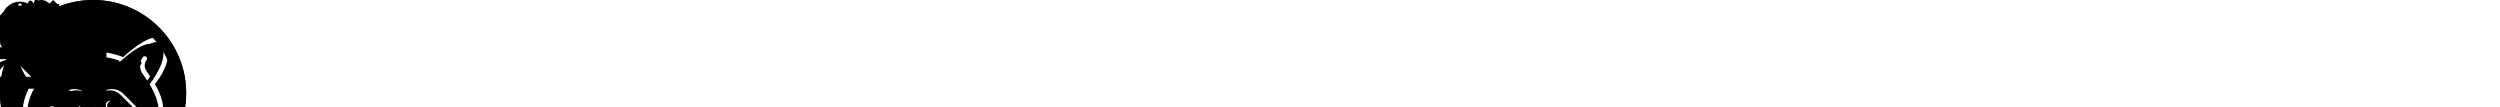
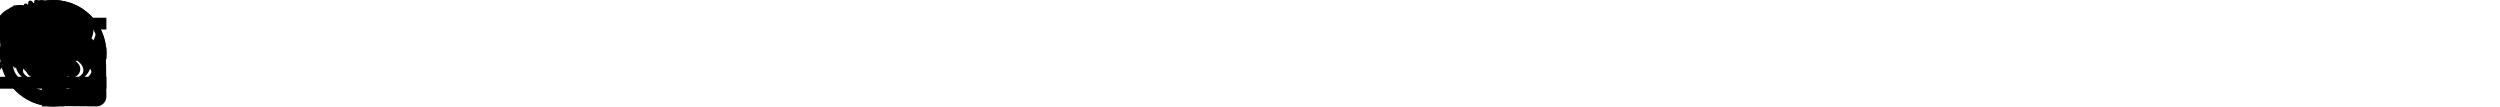
<svg xmlns="http://www.w3.org/2000/svg" version="1.1" width="752" height="32" viewBox="0 0 752 32">
  <svg id="icon-gplus" width="24" height="24" viewBox="0 0 32 32">
    <path d="M15.448 24.24c-0.467-0.507-0.967-1-1.5-1.479s-1.033-0.892-1.5-1.24c-0.467-0.347-0.852-0.725-1.156-1.136-0.305-0.409-0.459-0.823-0.459-1.24 0-0.5 0.159-0.972 0.479-1.417 0.319-0.445 0.708-0.871 1.167-1.281 0.459-0.409 0.915-0.857 1.364-1.344 0.451-0.485 0.837-1.133 1.156-1.937 0.32-0.805 0.479-1.715 0.479-2.729 0-1.013-0.184-2.024-0.552-3.031-0.367-1.007-0.892-1.829-1.573-2.469-0.081-0.081-0.177-0.157-0.289-0.228-0.112-0.069-0.199-0.121-0.26-0.156-0.063-0.033-0.133-0.1-0.208-0.197-0.076-0.097-0.151-0.216-0.22-0.355h2.812l2.813-1.333h-9.104c-1.917 0-3.615 0.268-5.093 0.803s-2.748 1.461-3.803 2.781v9.708c1.429 1.639 3.325 2.459 5.688 2.459 0.444 0 0.929-0.035 1.459-0.104-0.292 0.848-0.437 1.444-0.437 1.792 0 0.929 0.437 1.965 1.312 3.104-3.251 0.096-5.925 0.685-8.021 1.769v3.304c0-0.435 0.473-0.888 0.797-1.261 1.315-1.516 3.293-2.157 5.224-2.417 0.721-0.097 1.467-0.145 2.229-0.145 0.445 0 0.785 0.013 1.021 0.041 0.084 0.056 0.295 0.2 0.636 0.437 0.34 0.236 0.568 0.396 0.685 0.48s0.333 0.244 0.645 0.479 0.533 0.415 0.667 0.531c0.133 0.119 0.323 0.296 0.573 0.531s0.435 0.441 0.552 0.615 0.263 0.385 0.437 0.636 0.295 0.489 0.364 0.719c0.069 0.229 0.136 0.479 0.197 0.751s0.093 0.552 0.093 0.844c0 0.528-0.071 1.479-0.208 1.479h2.333c0.541-1.333 0.812-2.104 0.812-3.271 0-0.917-0.153-1.767-0.459-2.552-0.303-0.785-0.688-1.431-1.153-1.937zM7.792 17.167c-0.708 0-1.383-0.18-2.021-0.541s-1.181-0.831-1.625-1.407c-0.445-0.576-0.833-1.225-1.167-1.948-0.333-0.721-0.58-1.445-0.739-2.167-0.159-0.723-0.24-1.409-0.24-2.063 0-1.333 0.357-2.479 1.073-3.437 0.715-0.959 1.719-1.437 3.011-1.437 0.917 0 1.743 0.284 2.479 0.855 0.736 0.569 1.319 1.292 1.751 2.167 0.429 0.875 0.756 1.779 0.979 2.708 0.221 0.929 0.333 1.819 0.333 2.667 0 1.388-0.303 2.503-0.907 3.344-0.604 0.84-1.58 1.26-2.927 1.26z" />
    <path d="M26.667 2.667h-2.667v5.333h-5.333v2.667h5.333v5.333h2.667v-5.333h5.333v-2.667h-5.333z" />
  </svg>
  <svg id="icon-menu" width="32" height="32" viewBox="0 0 32 32">
    <path d="M0 26.667h32v-3.556h-32v3.556zM0 17.779h32v-3.556h-32v3.556zM0 5.333v3.556h32v-3.556h-32z" />
  </svg>
-   <svg id="icon-racoon-negative" width="56" height="56" viewBox="0 0 32 32">
+   <svg id="icon-racoon-negative" width="32" height="32" viewBox="0 0 32 32">
    <path d="M20.033 18.141c0 0.445-0.361 0.807-0.807 0.807s-0.807-0.361-0.807-0.807c0-0.445 0.361-0.807 0.807-0.807s0.807 0.361 0.807 0.807z" />
    <path d="M24.565 9.813c0.14-0.172 0.396-0.196 0.568-0.055s0.196 0.395 0.057 0.567c-0.035 0.043-0.716 0.924 0.015 1.929 0 0.001 0.001 0.003 0.003 0.004 0.337 0.483 0.671 0.963 0.98 1.449 1.431-1.896 2.113-3.759 1.869-5.128-0.097-0.559-0.343-0.988-0.692-1.208-0.631-0.399-2.031 0.159-3.84 1.528-1.5 1.133-2.783 2.437-2.795 2.449-0.157 0.159-0.413 0.161-0.572 0.004-0.159-0.155-0.163-0.411-0.007-0.569 0.016-0.017 0.143-0.147 0.357-0.353-1.4-0.508-2.916-0.765-4.513-0.765-1.596 0-3.109 0.257-4.511 0.765 0.213 0.205 0.344 0.336 0.36 0.353 0.157 0.16 0.153 0.416-0.004 0.571-0.16 0.157-0.417 0.153-0.571-0.004-0.013-0.013-1.297-1.317-2.795-2.449-1.812-1.371-3.212-1.928-3.841-1.529-0.348 0.221-0.596 0.649-0.692 1.209-0.241 1.368 0.44 3.228 1.868 5.125 0.309-0.487 0.64-0.968 0.979-1.447 0 0 0.003-0.003 0.003-0.004 0.733-1.009 0.043-1.893 0.013-1.929-0.14-0.173-0.115-0.427 0.055-0.568 0.173-0.143 0.429-0.117 0.569 0.055 0.391 0.475 0.897 1.697 0.019 2.915-1.451 2.055-2.751 4.111-2.751 6.627 0 1.644 0.917 3.152 2.727 4.477 1.328 0.973 2.86 1.644 4.085 2.077-0.237-0.404-0.357-0.843-0.357-1.307 0-0.14 0.008-0.299 0.023-0.467 0.017-0.181 0.040-0.376 0.073-0.579-0.447 0.285-0.965 0.439-1.507 0.439-0.755 0-1.464-0.295-1.999-0.828-0.532-0.535-0.827-1.243-0.827-1.997 0-0.753 0.295-1.465 0.827-1.999l3.028-3.028c0.533-0.532 1.243-0.828 1.999-0.828 0.753 0 1.463 0.295 1.996 0.828 0.647 0.645 0.94 1.569 0.789 2.469-0.008 0.040-0.020 0.080-0.037 0.115-0.1 0.289-0.432 1.093-1.18 1.843l-1.972 1.971c-0.151 0.349-0.26 0.787-0.328 1.205-0.049 0.309-0.076 0.609-0.076 0.856 0 1.047 1.124 1.737 1.896 2.132 0.704 0.359 0.809 0.565 2.143 0.645v-0.791c-1.333-0.161-2.221-0.992-2.221-1.988 0-0.573 0.177-1.023 0.705-1.297 0.404-0.212 0.895-0.317 1.564-0.317 0.671 0 1.188 0.105 1.589 0.317 0.527 0.275 0.593 0.724 0.593 1.297 0 0.996-0.899 1.827-2.232 1.988v0.791c1.333-0.081 1.437-0.287 2.141-0.647 0.772-0.395 1.792-1.084 1.792-2.132 0-0.1 0.048-0.207 0.037-0.32-0.039-0.549-0.147-1.239-0.365-1.741l-1.961-1.971c-0.696-0.697-1.044-1.515-1.164-1.828-0.023-0.037-0.036-0.084-0.044-0.129-0.151-0.9 0.145-1.823 0.789-2.469 0.535-0.532 1.244-0.828 1.997-0.828 0.755 0 1.467 0.295 2.001 0.828l3.025 3.028c0.533 0.533 0.831 1.245 0.831 1.999 0 0.755-0.297 1.463-0.831 1.997-0.532 0.533-1.243 0.828-1.997 0.828-0.54 0-1.059-0.153-1.507-0.439 0.064 0.385 0.095 0.752 0.095 1.044 0 0.025-0.135 0.924-0.356 1.307 1.227-0.432 2.756-1.103 4.085-2.077 1.808-1.325 2.727-2.833 2.725-4.477 0-2.517-1.3-4.572-2.749-6.627-0.876-1.215-0.369-2.437 0.021-2.912z" />
    <path d="M16 0c-8.836 0-16 7.164-16 16 0 8.837 7.164 16 16 16s16-7.163 16-16c0-8.836-7.164-16-16-16zM25.048 24.483c-2.033 1.491-4.492 2.303-5.776 2.651-0.007 0-0.011 0.001-0.019 0.003-0.167 0.111-0.348 0.216-0.544 0.316-1.053 0.536-2.22 0.78-2.712 0.78s-1.66-0.244-2.715-0.78c-0.195-0.1-0.375-0.205-0.544-0.316-0.007-0.001-0.011-0.003-0.015-0.003-1.284-0.349-3.744-1.16-5.777-2.651-2.029-1.488-3.057-3.212-3.057-5.129 0-1.844 0.615-3.427 1.48-4.924-0.028-0.020-0.057-0.047-0.080-0.077-2.256-2.912-2.311-4.955-2.143-5.911 0.139-0.787 0.512-1.408 1.056-1.751 0.985-0.624 2.545-0.109 4.767 1.571 0.708 0.535 1.36 1.097 1.863 1.556 1.593-0.636 3.331-0.959 5.167-0.959s3.572 0.324 5.167 0.96c0.505-0.459 1.157-1.023 1.865-1.557 2.219-1.681 3.78-2.195 4.767-1.572 0.541 0.344 0.917 0.965 1.055 1.751 0.169 0.956 0.115 2.999-2.141 5.912-0.027 0.032-0.053 0.056-0.084 0.080 0.865 1.496 1.479 3.079 1.479 4.921 0 1.917-1.028 3.641-3.057 5.129z" />
    <path d="M13.576 18.143c0 0.445-0.361 0.807-0.807 0.807s-0.807-0.361-0.807-0.807c0-0.445 0.361-0.807 0.807-0.807s0.807 0.361 0.807 0.807z" />
  </svg>
-   <svg id="icon-racoon-positive" width="56" height="56" viewBox="0 0 32 32">
+   <svg id="icon-racoon-positive" width="32" height="32" viewBox="0 0 32 32">
    <path d="M25.609 14.66c2.024-2.615 2.073-4.445 1.921-5.304-0.124-0.705-0.461-1.263-0.947-1.571-0.885-0.559-2.285-0.099-4.277 1.409-0.636 0.481-1.22 0.987-1.673 1.397-1.431-0.571-2.988-0.861-4.636-0.861-1.647 0-3.204 0.291-4.635 0.86-0.451-0.411-1.035-0.916-1.671-1.396-1.992-1.508-3.392-1.969-4.276-1.409-0.487 0.307-0.823 0.865-0.947 1.571-0.152 0.859-0.103 2.689 1.921 5.304 0.020 0.028 0.045 0.051 0.072 0.069-0.776 1.343-1.328 2.763-1.328 4.417 0 1.72 0.923 3.267 2.744 4.601 1.824 1.339 4.029 2.065 5.183 2.379 0.004 0 0.008 0.001 0.013 0.003 0.152 0.099 0.315 0.193 0.489 0.283 0.945 0.481 1.993 0.7 2.435 0.7s1.488-0.219 2.433-0.7c0.176-0.089 0.339-0.184 0.488-0.283 0.007-0.001 0.011-0.003 0.016-0.003 1.152-0.313 3.359-1.040 5.183-2.379 1.82-1.335 2.743-2.881 2.743-4.601 0-1.652-0.549-3.073-1.325-4.415 0.025-0.021 0.049-0.043 0.073-0.072zM26.136 19.145c0.001 1.475-0.823 2.828-2.445 4.019-1.193 0.873-2.567 1.475-3.667 1.863 0.199-0.344 0.307-0.713 0.319-1.104 0-0.024 0.001-0.047 0.001-0.071 0-0.26-0.028-0.589-0.085-0.935 0.401 0.255 0.865 0.392 1.352 0.392 0.677 0 1.315-0.263 1.792-0.743 0.479-0.479 0.745-1.115 0.745-1.792s-0.265-1.315-0.745-1.793l-2.715-2.715c-0.479-0.477-1.116-0.743-1.793-0.743s-1.313 0.264-1.793 0.743c-0.577 0.58-0.843 1.408-0.707 2.215 0.007 0.041 0.023 0.083 0.041 0.116 0.107 0.281 0.425 1.013 1.051 1.639l1.769 1.768c0.196 0.451 0.316 1.069 0.352 1.561 0.008 0.101 0.011 0.197 0.011 0.287 0 0.94-0.824 1.56-1.517 1.915-0.633 0.323-1.305 0.507-1.741 0.581v-0.711c1.025-0.143 1.811-0.889 1.811-1.784 0-0.513-0.251-0.916-0.724-1.163-0.361-0.191-0.848-0.285-1.448-0.285s-1.087 0.095-1.448 0.285c-0.473 0.248-0.724 0.649-0.724 1.163 0 0.895 0.784 1.64 1.811 1.784v0.711c-0.435-0.075-1.109-0.257-1.743-0.581-0.692-0.355-1.517-0.973-1.517-1.915 0-0.22 0.023-0.488 0.067-0.767 0.060-0.376 0.16-0.768 0.296-1.081l1.769-1.768c0.671-0.671 0.968-1.393 1.059-1.653 0.016-0.029 0.027-0.065 0.033-0.101 0.136-0.807-0.128-1.636-0.707-2.215-0.479-0.477-1.115-0.743-1.792-0.743s-1.313 0.264-1.793 0.743l-2.716 2.716c-0.479 0.477-0.743 1.116-0.743 1.793s0.264 1.312 0.743 1.792c0.479 0.479 1.115 0.743 1.792 0.743 0.487 0 0.952-0.137 1.352-0.392-0.029 0.18-0.052 0.356-0.065 0.519-0.012 0.148-0.019 0.291-0.019 0.416 0 0.417 0.108 0.812 0.319 1.175-1.1-0.388-2.473-0.989-3.665-1.863-1.624-1.191-2.447-2.543-2.447-4.019 0-2.257 1.167-4.101 2.467-5.944 0.789-1.093 0.336-2.189-0.015-2.616-0.127-0.153-0.356-0.176-0.511-0.051-0.155 0.128-0.177 0.355-0.051 0.511 0.027 0.032 0.645 0.825-0.012 1.731 0 0.001-0.001 0.003-0.003 0.004-0.304 0.431-0.6 0.861-0.879 1.299-1.28-1.703-1.891-3.371-1.675-4.599 0.088-0.501 0.308-0.887 0.621-1.084 0.565-0.359 1.821 0.141 3.447 1.371 1.344 1.016 2.495 2.187 2.507 2.197 0.139 0.143 0.368 0.145 0.512 0.004 0.141-0.139 0.144-0.368 0.005-0.511-0.015-0.016-0.131-0.133-0.323-0.317 1.256-0.455 2.615-0.687 4.047-0.687 1.433 0 2.792 0.231 4.049 0.687-0.192 0.185-0.305 0.301-0.32 0.317-0.14 0.143-0.137 0.372 0.005 0.511 0.143 0.14 0.371 0.139 0.513-0.004 0.011-0.012 1.161-1.181 2.507-2.197 1.624-1.228 2.88-1.728 3.445-1.371 0.312 0.197 0.532 0.583 0.621 1.084 0.217 1.228-0.395 2.899-1.679 4.601-0.277-0.437-0.577-0.868-0.879-1.301-0.001 0-0.003-0.003-0.003-0.004-0.655-0.901-0.044-1.693-0.013-1.731 0.125-0.155 0.103-0.381-0.052-0.508-0.153-0.127-0.383-0.105-0.509 0.049-0.351 0.427-0.805 1.523-0.015 2.613 1.299 1.843 2.465 3.687 2.465 5.944zM19.619 18.060c0 0.4-0.324 0.723-0.725 0.723-0.399 0-0.723-0.323-0.723-0.723 0-0.401 0.324-0.724 0.723-0.724 0.401 0 0.725 0.323 0.725 0.724zM12.377 18.060c0-0.401 0.325-0.724 0.724-0.724s0.724 0.323 0.724 0.724c0 0.4-0.325 0.723-0.724 0.723s-0.724-0.323-0.724-0.723z" />
    <path d="M16 2c7.72 0 14 6.28 14 14s-6.28 14-14 14c-7.72 0-14-6.28-14-14s6.28-14 14-14zM16 0c-8.836 0-16 7.164-16 16 0 8.837 7.164 16 16 16s16-7.163 16-16c0-8.836-7.164-16-16-16v0z" />
  </svg>
  <svg id="icon-tag" width="32" height="32" viewBox="0 0 32 32">
    <path d="M31.133 31.135c0.563-0.561 0.873-1.324 0.867-2.119l-0.084-9.587c-0.007-0.776-0.317-1.519-0.867-2.067l-16.496-16.496c-1.155-1.156-3.028-1.156-4.184 0l-9.503 9.503c-1.156 1.155-1.156 3.028 0 4.183l16.495 16.497c0.548 0.548 1.291 0.86 2.067 0.865l9.588 0.085c0.792 0.007 1.557-0.305 2.117-0.865zM19.676 26.353c-1.847-1.845-1.847-4.835-0.003-6.68 1.845-1.845 4.836-1.845 6.681 0 1.844 1.845 1.844 4.835 0 6.68-1.845 1.844-4.836 1.844-6.679 0z" />
  </svg>
  <svg id="icon-twitter" width="20" height="20" viewBox="0 0 32 32">
    <path d="M30.388 6.907c-0.873 0.387-1.791 0.665-2.737 0.829 1.004-0.755 1.751-1.801 2.135-3 0.020-0.057 0-0.12-0.047-0.157-0.045-0.037-0.112-0.043-0.164-0.012-1.131 0.671-2.355 1.143-3.64 1.405-1.139-1.181-2.731-1.859-4.376-1.859-3.349 0-6.073 2.724-6.073 6.073 0 0.405 0.039 0.805 0.117 1.196-4.639-0.285-8.977-2.513-11.927-6.129-0.029-0.039-0.075-0.059-0.123-0.053-0.048 0.003-0.091 0.031-0.113 0.071-0.539 0.923-0.824 1.98-0.824 3.055 0 1.861 0.847 3.603 2.287 4.751-0.74-0.089-1.465-0.324-2.119-0.687-0.044-0.025-0.049-0.024-0.093 0.001s-0.024 0.072-0.024 0.123v0.079c0 2.673 1.713 5.020 4.22 5.8-0.661 0.108-1.369 0.099-2.043-0.028-0.051-0.008-0.115 0.008-0.148 0.045-0.033 0.039-0.052 0.092-0.036 0.14 0.752 2.347 2.839 3.992 5.269 4.196-2.028 1.485-4.427 2.269-6.959 2.269-0.468 0-0.937-0.028-1.399-0.084-0.065-0.007-0.132 0.032-0.155 0.096-0.023 0.063 0.001 0.135 0.059 0.171 2.741 1.756 5.909 2.687 9.165 2.687 10.649 0 17.011-8.648 17.011-17.012 0-0.233-0.004-0.464-0.013-0.695 1.148-0.84 2.135-1.868 2.928-3.059 0.037-0.053 0.033-0.124-0.008-0.173-0.043-0.049-0.112-0.065-0.171-0.039z" />
  </svg>
  <svg id="icon-vk" width="20" height="20" viewBox="0 0 32 32">
    <path d="M18.851 18.273c-0.867-0.501-2.072-0.501-3.051-0.501h-3.216v6.627h2.951c1.092 0 2.487 0.077 3.428-0.584 0.863-0.583 1.353-1.727 1.353-2.812 0-1.012-0.6-2.221-1.465-2.729zM17.639 12.619c0.716-0.545 1.088-1.517 1.088-2.411 0-0.972-0.451-1.905-1.277-2.409-0.867-0.505-2.448-0.389-3.465-0.389h-1.4v5.832h1.853c1.055-0.001 2.297 0.077 3.201-0.623zM17.403 29.333h-11.048v-26.667h12.073c3.495 0 6.721 2.225 6.721 6.152 0 3.031-1.695 5.108-3.852 5.752v0.079c3.199 0.661 5.487 2.399 5.487 6.595 0.001 3.881-2.643 8.089-9.381 8.089z" />
  </svg>
  <svg id="icon-yaru" width="20" height="20" viewBox="0 0 32 32">
    <path d="M13.209 19.673c-0.707-0.317-1.416-0.544-2.025-0.928-2.020-1.272-2.921-4.115-2.176-6.669 0.648-2.147 2.209-3.409 4.352-3.443 1.479-0.024 2.957-0.001 4.439-0.003 2.417-0.005 3.985-1.509 4.097-3.945 0.033-0.795-0.016-1.591 0.025-2.383 0.032-0.611 0.421-0.952 1.019-0.969 0.603-0.017 1.057 0.335 1.052 0.923-0.012 1.417 0.060 2.875-0.241 4.243-0.592 2.693-2.54 4.141-5.809 4.584 0 0.308 0 0.631 0 0.949 0 5.697 0.001 11.396-0.003 17.091 0 1.088-0.369 1.461-1.405 1.453-0.956-0.007-1.349-0.381-1.353-1.34-0.009-2.273-0.003-4.547-0.003-6.82 0-0.219 0-0.435 0-0.652-0.047-0.021-0.092-0.040-0.137-0.061-0.115 0.216-0.239 0.428-0.341 0.651-1.088 2.3-2.168 4.601-3.259 6.901-0.549 1.16-1.713 1.668-2.944 1.287-0.591-0.181-0.564-0.595-0.341-1.043 0.611-1.223 1.237-2.44 1.855-3.661 0.787-1.561 2.477-4.764 3.2-6.164zM14.984 11.217c-1.815 0.156-2.703 0.041-3.36 1-0.792 1.153-0.571 2.473 0.192 3.645 0.584 0.897 1.609 1.084 3.187 1.163 0.028-2.501-0.019-3.069-0.019-5.808z" />
    <path d="M18.644 4.465c0.005 1.723-1.404 3.104-3.151 3.093-1.74-0.009-3.14-1.405-3.131-3.121 0.008-1.656 1.42-3.047 3.116-3.071 1.716-0.023 3.164 1.393 3.165 3.099z" />
  </svg>
  <svg id="icon-arrow" width="32" height="32" viewBox="0 0 32 32">
    <path d="M19.408 32v-19.515l8.053 8.053 4.539-4.539-16-16-16 16 4.539 4.539 8.053-8.053v19.515z" />
  </svg>
-   <svg id="icon-clock" width="12" height="12" viewBox="0 0 32 32">
+   <svg id="icon-clock" width="12" height="14" viewBox="0 0 32 32">
    <path d="M27.793 16.077c0-0.815 0.66-1.473 1.473-1.473h1.4c-0.74-7.448-7.024-13.267-14.667-13.267-7.644 0-13.927 5.819-14.667 13.267h1.4c0.815 0 1.475 0.66 1.475 1.473s-0.66 1.475-1.475 1.475h-1.4c0.692 6.963 6.228 12.5 13.193 13.192v-1.339c0-0.812 0.661-1.472 1.473-1.472s1.473 0.66 1.473 1.472v1.339c6.964-0.692 12.5-6.228 13.193-13.192h-1.4c-0.815 0-1.473-0.661-1.473-1.475v0zM16.737 17.355c-1.485 0.86-5.944 3.433-5.944 3.433-0.704 0.405-1.607 0.164-2.013-0.54s-0.167-1.608 0.539-2.015l5.208-3.005v-10.944c0-0.813 0.661-1.473 1.473-1.473s1.473 0.661 1.473 1.473v11.793c0 0.545-0.296 1.021-0.736 1.277z" />
  </svg>
  <svg id="icon-facebook" width="20" height="20" viewBox="0 0 32 32">
    <path d="M23.325 30.799v-13.617h4.972l0.203-4.892h-5.176v-3.588c0-0.679 0.116-1.215 0.345-1.609 0.232-0.395 0.78-0.577 1.649-0.551h3.059l0.123-4.565c-0.381-0.056-0.767-0.088-1.163-0.103-0.391-0.013-0.751-0.033-1.079-0.060-0.38-0.028-0.761-0.041-1.14-0.041-1.196-0.081-2.221 0.048-3.080 0.388-0.856 0.339-1.561 0.815-2.119 1.425-0.556 0.612-0.972 1.312-1.243 2.1-0.273 0.788-0.409 1.591-0.409 2.405v4.199h-3.505v4.892h3.505v13.616l5.057 0.001z" />
  </svg>
  <svg id="icon-footstep" width="18" height="14" viewBox="0 0 32 32" preserveAspectRatio="none">
    <path d="M10.784 9.789c-0.7 1.461-1.153 3.021-0.868 4.624 0.237 1.343 0.797 2.628 1.177 3.951 0.379 1.313 0.795 2.631 1.040 3.972 0.395 2.176 0.535 4.411 1.024 6.564 0.711 3.137 2.924 3.772 5.817 2.453 0.74-0.34 1.085-0.977 1.255-1.74 0.264-1.187-0.079-2.279-0.628-3.283-0.917-1.677-1.904-3.321-2.919-4.944-0.744-1.192-1.211-2.453-1.247-3.853-0.025-0.835-0.008-1.672 0.011-2.513 0.001-0.127 0.016-1.279 0.303-1.561 0.465-0.461 1.197-0.715 2.192-0.713 0.471 0.012 2.431 0.004 2.853-0.235 2.739-1.544 1.995-5.36 0.305-6.528-2.005-1.38-4.157-1.272-6.279-0.428-1.952 0.779-3.151 2.395-4.037 4.235z" />
    <path d="M21.784 3.945c0.891-1.527-0.579-3.939-2.332-3.945-0.807-0.007-1.040 0.175-1.181 1.004-0.24 1.417 0.328 2.601 1.169 3.671 0.172 0.22 0.533 0.347 0.825 0.409 0.905 0.188 1.212-0.616 1.519-1.139z" />
    <path d="M17.651 2.285c0-0.153 0.016-0.315-0.003-0.468-0.071-0.579-0.833-1.395-1.347-1.413-0.721-0.027-1.036 0.528-1.173 1.071-0.137 0.541-0.132 1.149-0.040 1.704 0.085 0.511 0.495 0.813 1.064 0.813 0.931 0.009 1.531-0.665 1.499-1.707z" />
    <path d="M14.935 4.344c0.205-0.692-0.355-1.724-1.056-1.931-0.375-0.113-0.993 0.289-1.127 0.84-0.097 0.413-0.097 0.871-0.043 1.296 0.061 0.52 0.389 0.833 0.92 0.795 0.611 0.003 1.129-0.401 1.305-1z" />
    <path d="M9.705 6.8c-0.237 0.396-0.348 0.944-0.309 1.405 0.045 0.5 0.48 0.683 1 0.573 0.953-0.195 1.187-0.9 0.599-1.853 1.315 0.212 1.944-0.251 1.841-1.348-0.049-0.487-0.68-1.159-1.133-1.137-0.544 0.017-0.871 0.384-0.929 0.884-0.049 0.467 0.040 0.945 0.067 1.421-0.393-0.201-0.887-0.363-1.135 0.055z" />
  </svg>
</svg>
